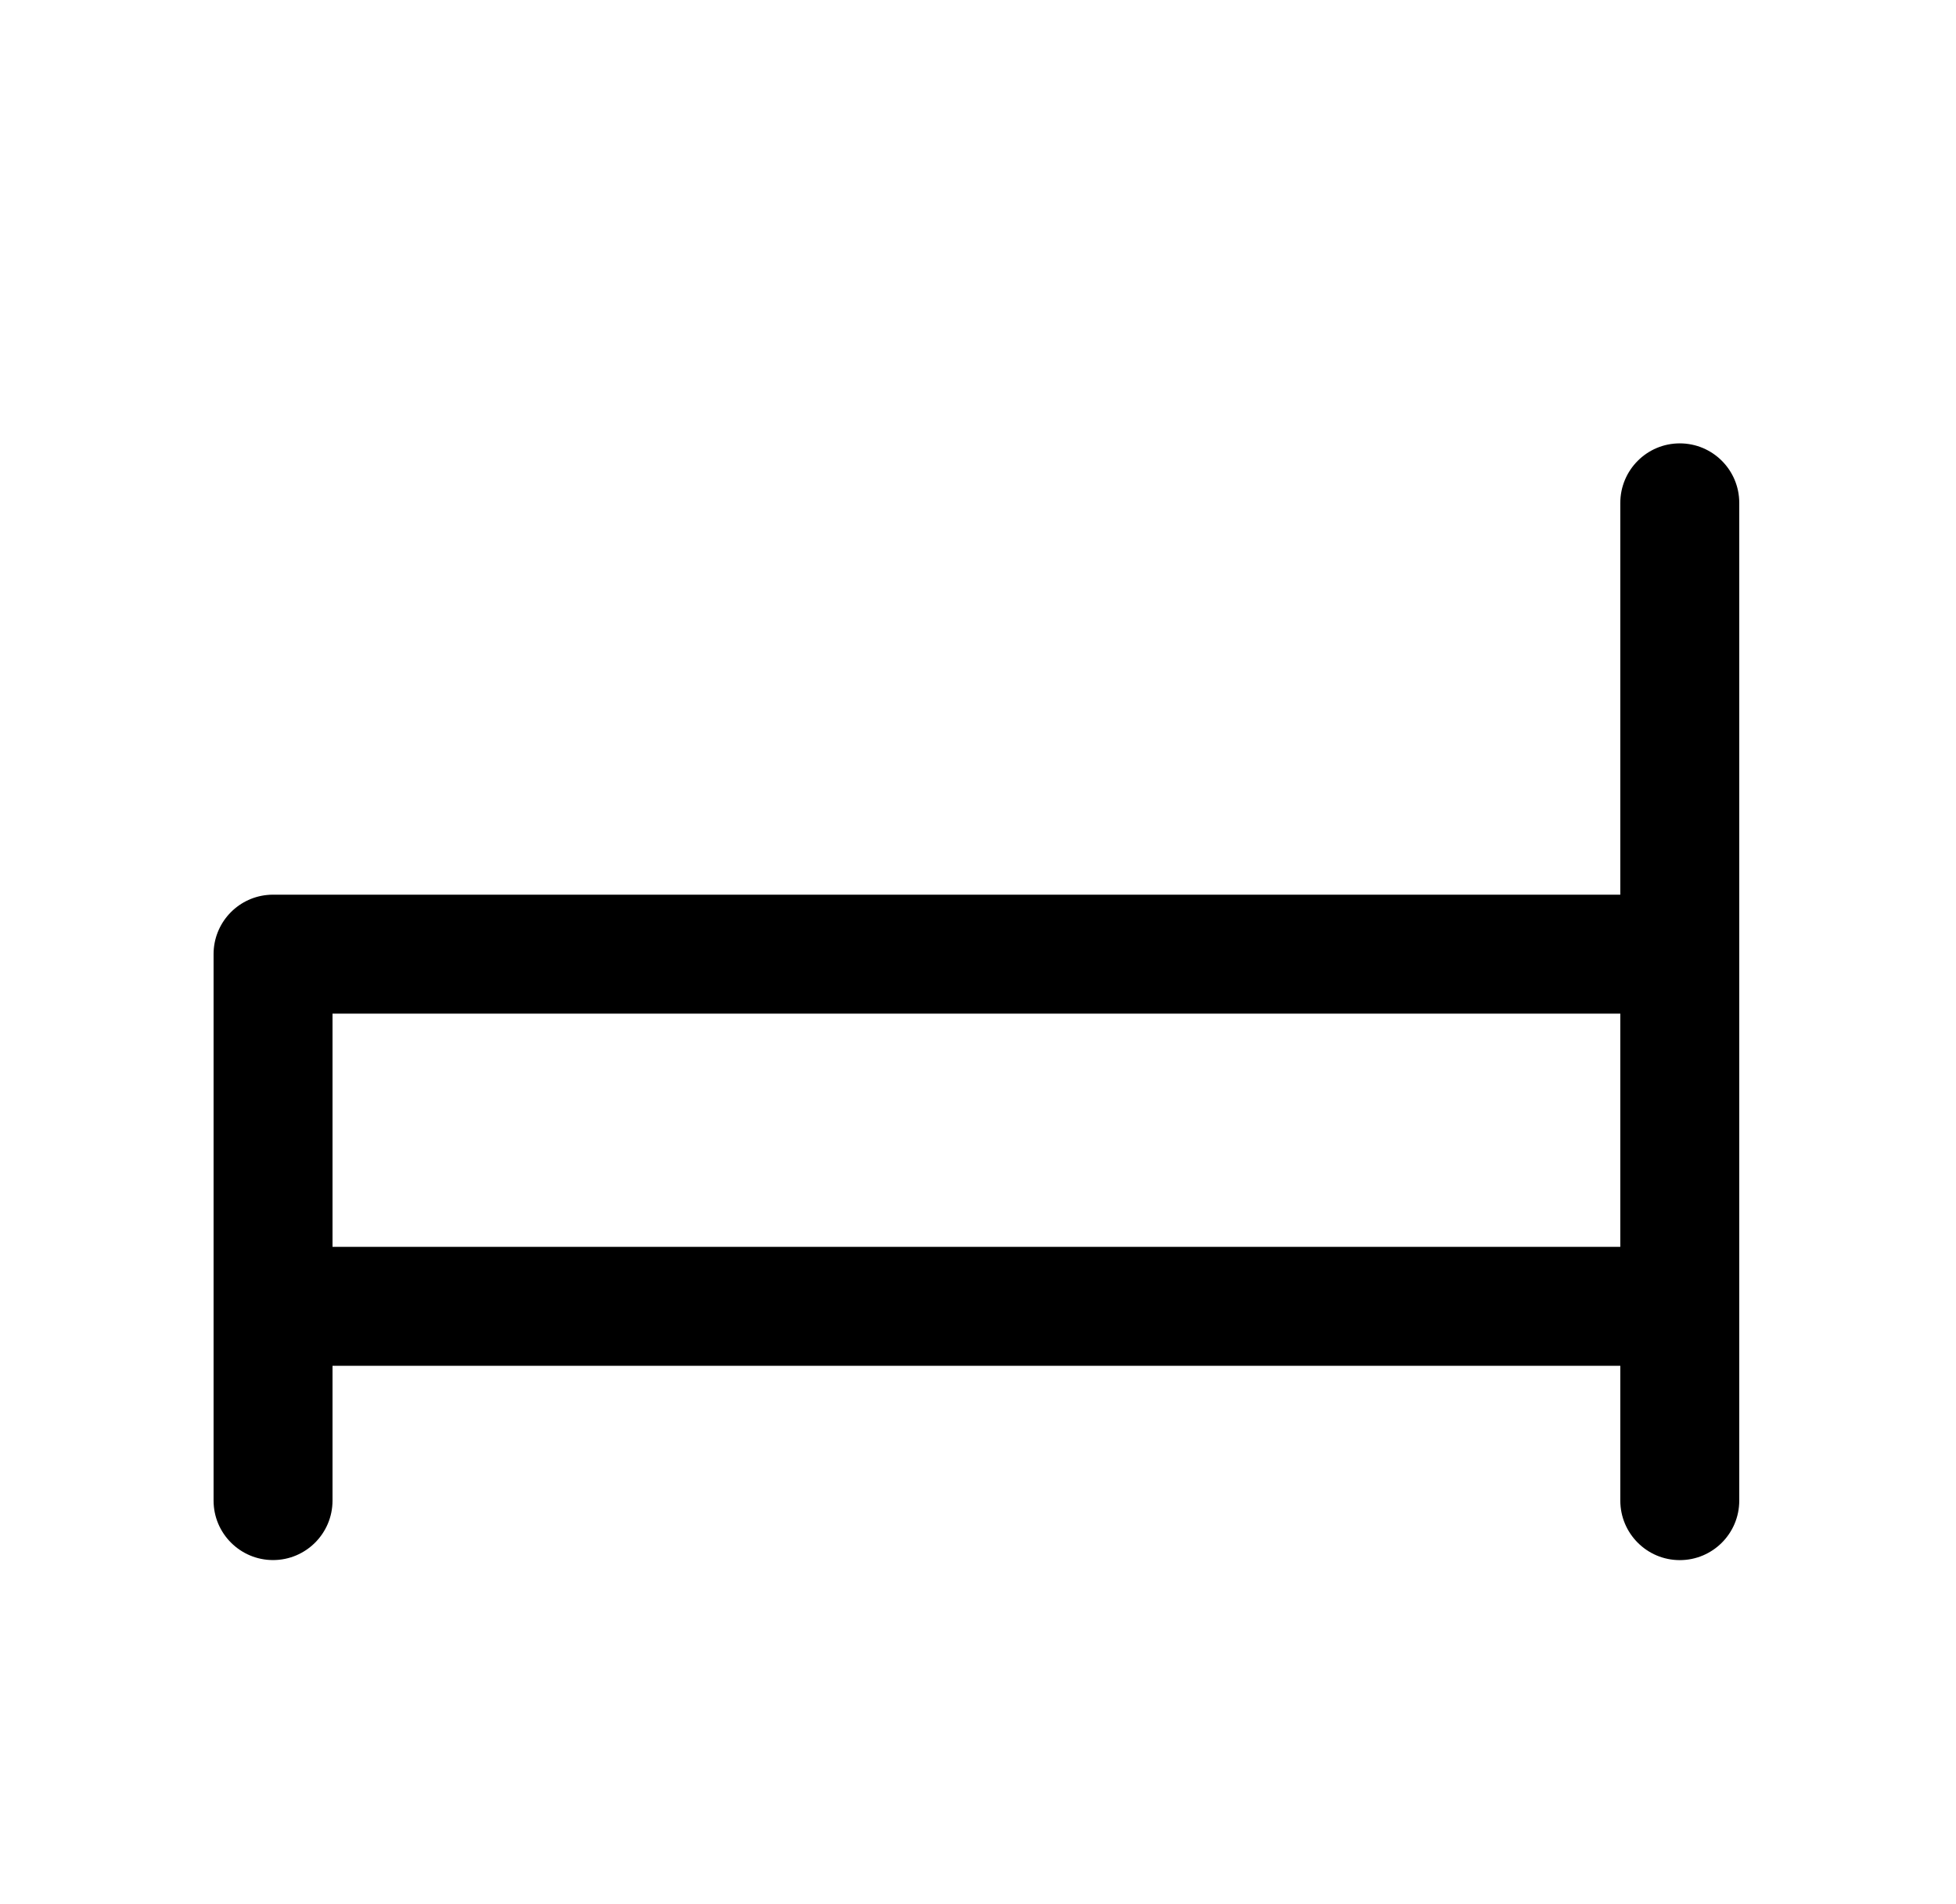
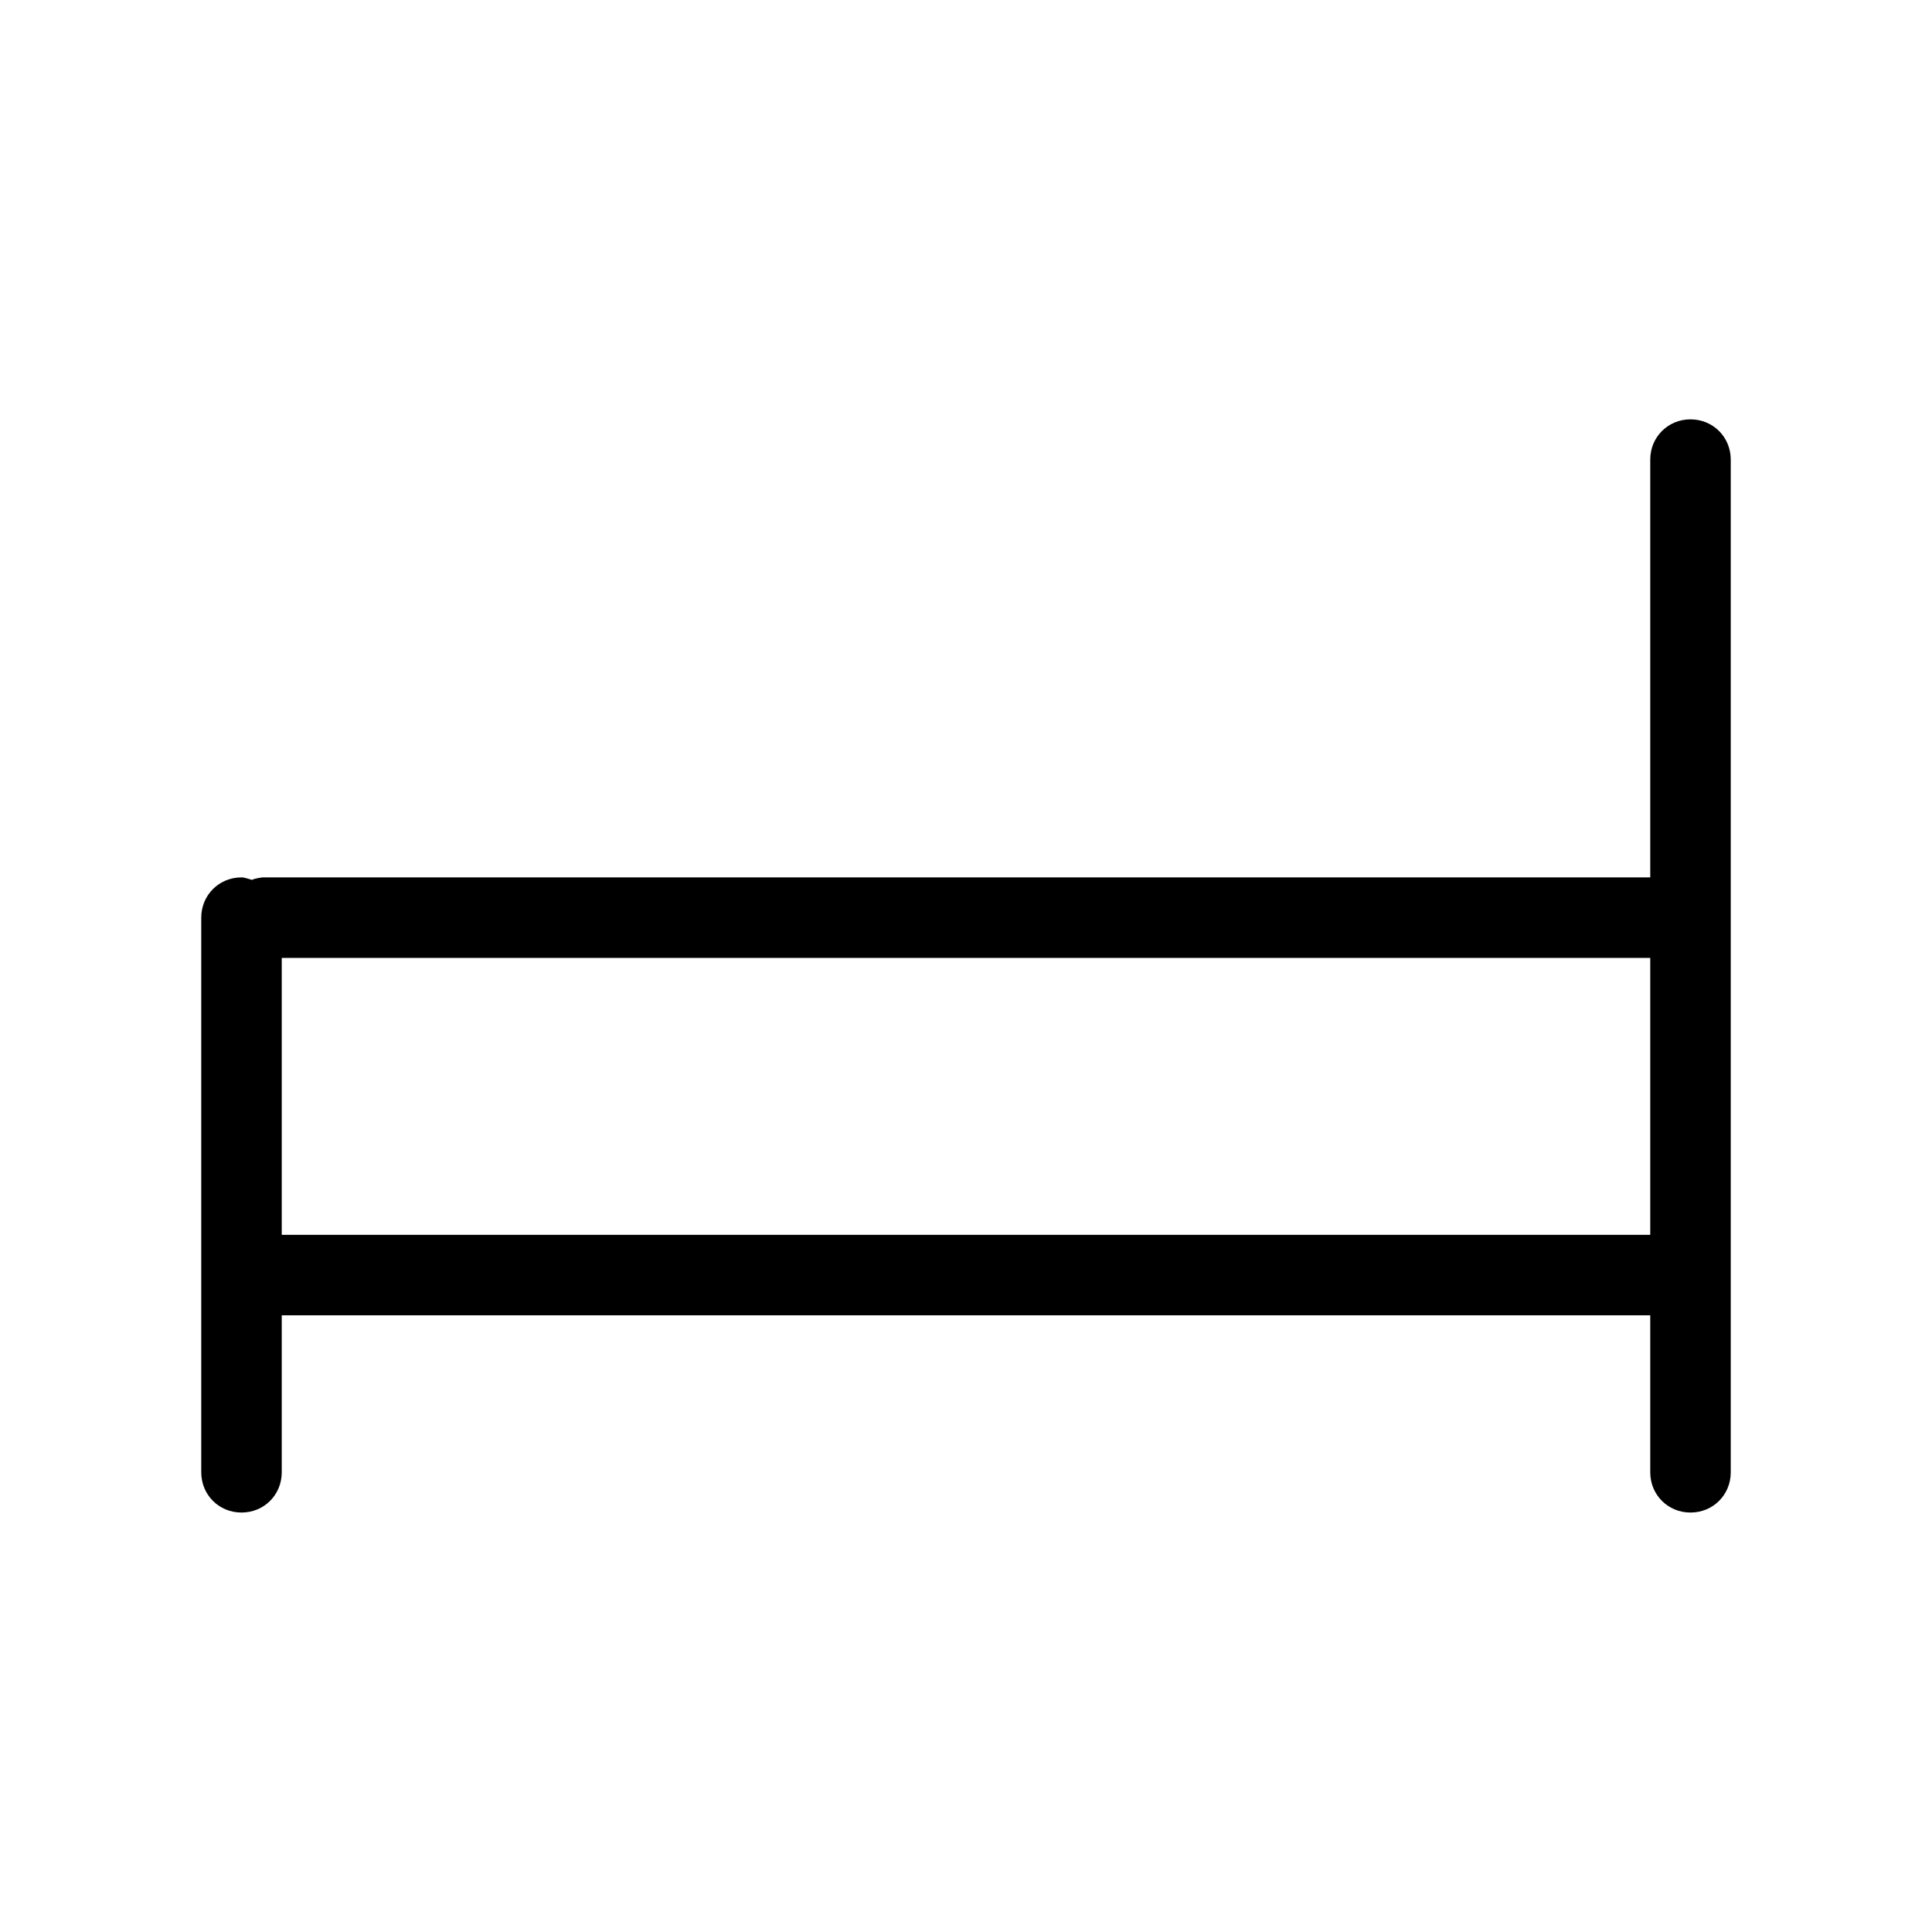
- <svg xmlns="http://www.w3.org/2000/svg" width="37" height="36" viewBox="0 0 37 36" fill="none">
-   <path d="M31.775 8.385C32.397 8.385 32.9 8.889 32.9 9.51V28.38C32.9 29.001 32.397 29.505 31.775 29.505C31.154 29.505 30.651 29.001 30.65 28.38V25.83H6.29V28.379C6.29 29 5.786 29.504 5.165 29.504C4.544 29.504 4.04 29 4.04 28.379V18.045C4.04 17.462 4.483 16.983 5.05 16.926C5.088 16.922 5.126 16.92 5.165 16.92H30.65V9.51C30.651 8.889 31.154 8.385 31.775 8.385ZM6.29 23.58H30.65V19.17H6.29V23.58Z" fill="currentColor" />
+ <svg xmlns="http://www.w3.org/2000/svg" width="36" height="36" viewBox="0 0 36 36" fill="none">
+   <path d="M31.5 7.814C31.08 7.814 30.75 8.144 30.75 8.564V16.349H4.89C4.89 16.349 4.755 16.364 4.695 16.395C4.635 16.38 4.56 16.349 4.5 16.349C4.08 16.349 3.75 16.68 3.75 17.099V27.434C3.75 27.855 4.08 28.184 4.5 28.184C4.92 28.184 5.25 27.855 5.25 27.434V24.509H30.75V27.434C30.75 27.855 31.08 28.184 31.5 28.184C31.92 28.184 32.25 27.855 32.25 27.434V8.564C32.25 8.144 31.92 7.814 31.5 7.814ZM5.25 23.009V17.849H30.75V23.009H5.25Z" fill="currentColor" />
</svg>
